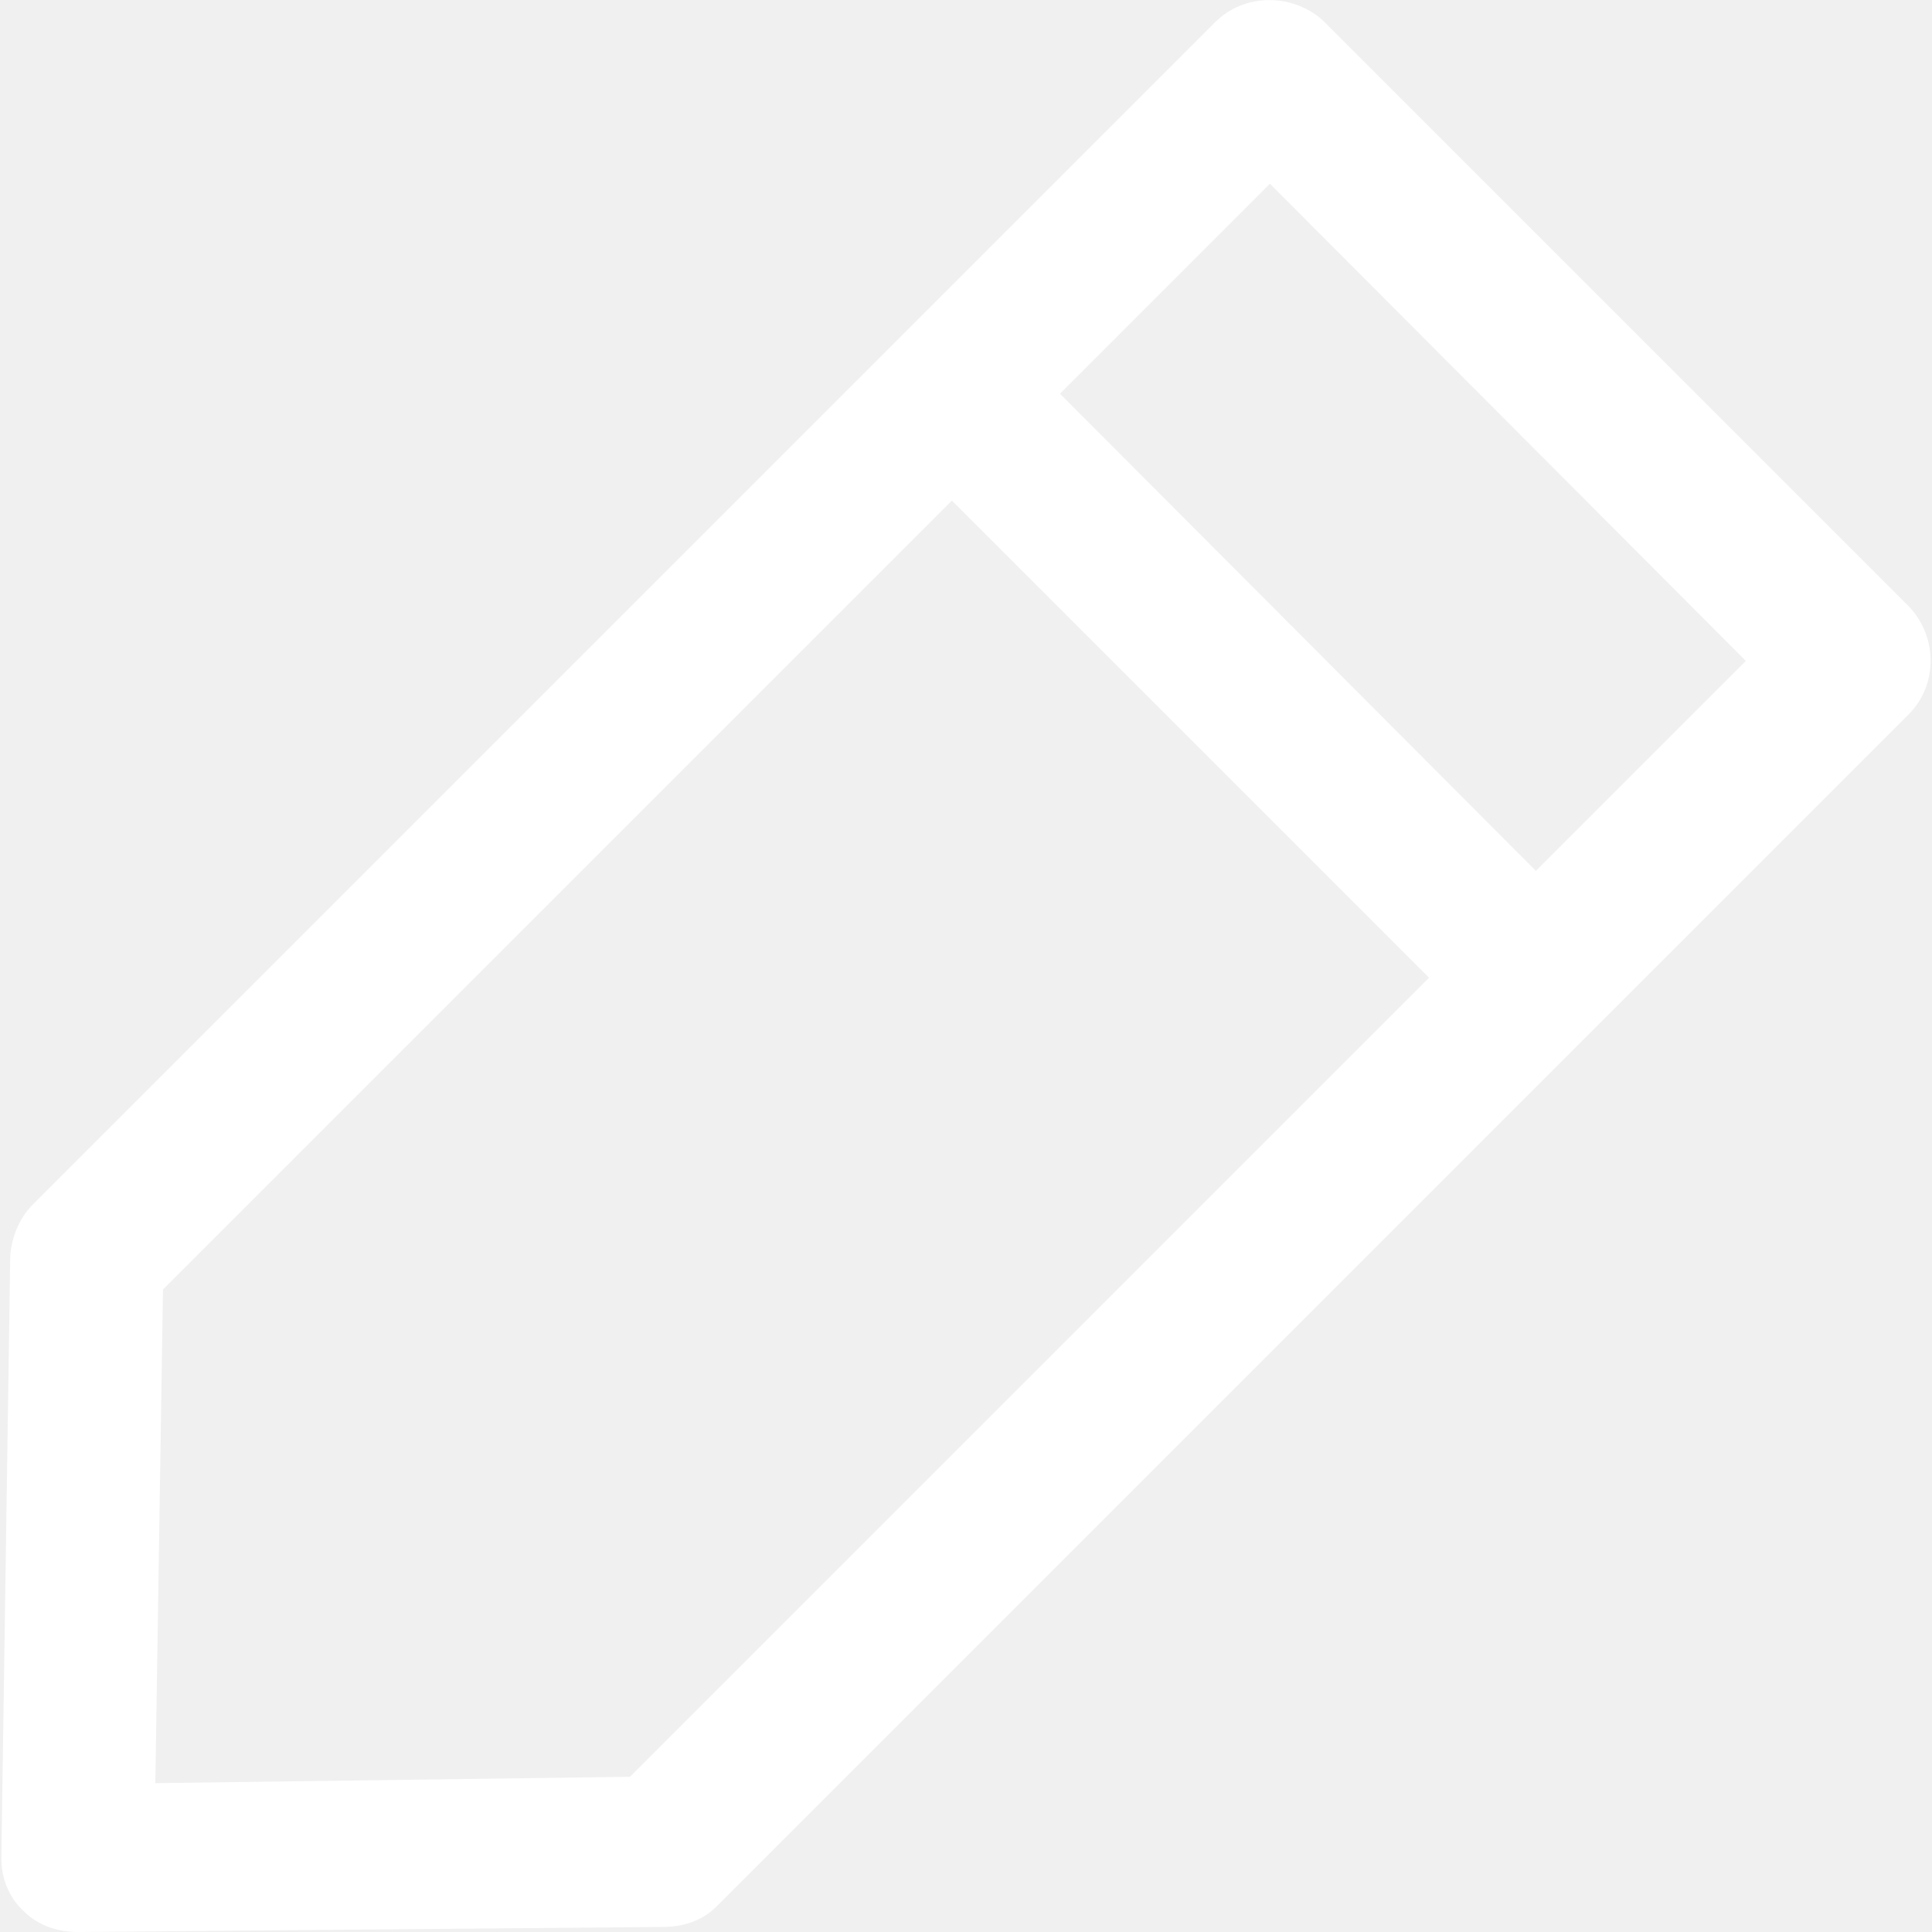
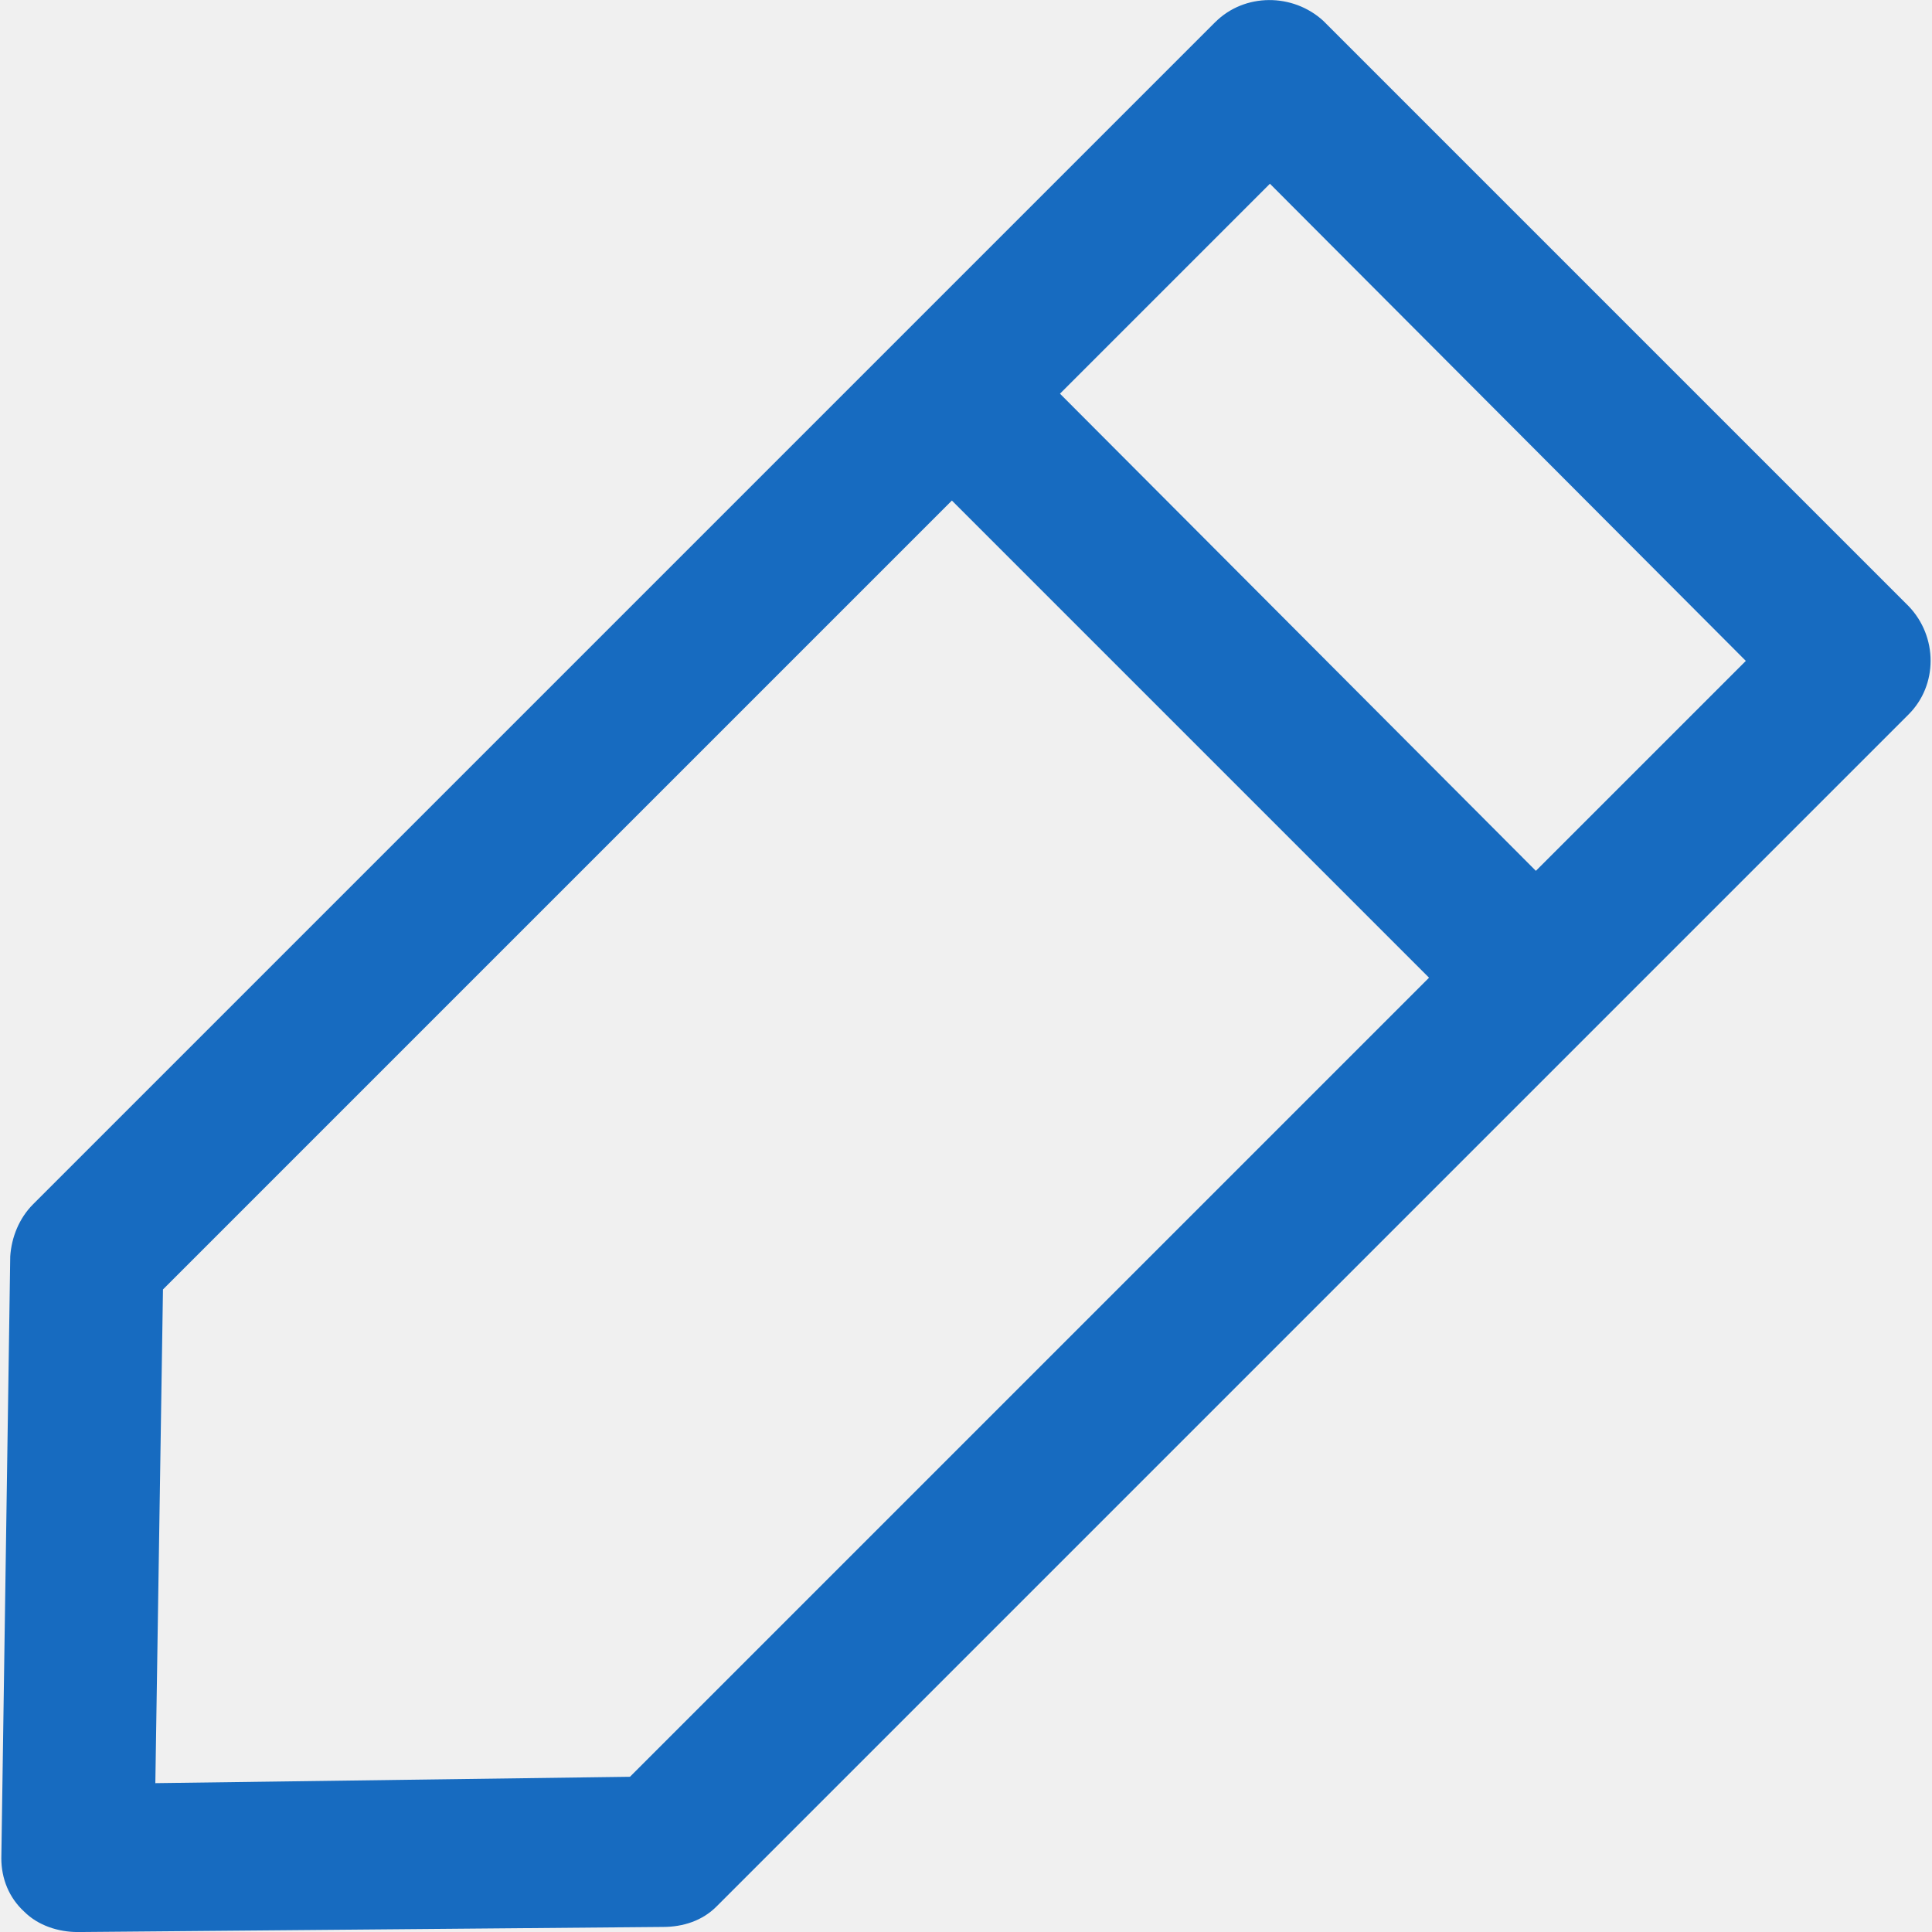
<svg xmlns="http://www.w3.org/2000/svg" width="1em" height="1em" class="svg-icon icon-edit" enable-background="new 0 0 430.207 430.207" version="1.1" viewBox="0 0 430.207 430.207" xml:space="preserve">
-   <path d="m270.6 4.924l-263.22 263.22c-3.117 3.117-4.817 7.367-5.1 11.617l-1.984 134.02c0 4.533 1.7 8.783 5.1 11.9 3.117 3.117 7.65 4.533 11.9 4.533h0.283l130.05-1.133c4.533 0 8.783-1.417 11.9-4.533l265.48-265.48c6.517-6.517 6.517-17.283 0-24.083l-130.33-130.33c-6.8-6.233-17.567-6.233-24.084 0.284zm-130.33 390.72l-105.68 1.417 1.7-109.93 175.67-175.67 106.25 106.25-177.93 177.93zm201.73-201.73l-105.97-106.25 46.75-46.75 105.97 106.25-46.751 46.75z" fill="#fff" />
+   <path d="m270.6 4.924l-263.22 263.22c-3.117 3.117-4.817 7.367-5.1 11.617l-1.984 134.02c0 4.533 1.7 8.783 5.1 11.9 3.117 3.117 7.65 4.533 11.9 4.533h0.283l130.05-1.133c4.533 0 8.783-1.417 11.9-4.533l265.48-265.48c6.517-6.517 6.517-17.283 0-24.083l-130.33-130.33c-6.8-6.233-17.567-6.233-24.084 0.284zm-130.33 390.72l-105.68 1.417 1.7-109.93 175.67-175.67 106.25 106.25-177.93 177.93zm201.73-201.73l-105.97-106.25 46.75-46.75 105.97 106.25-46.751 46.75z" fill="#176bc0" />
</svg>
